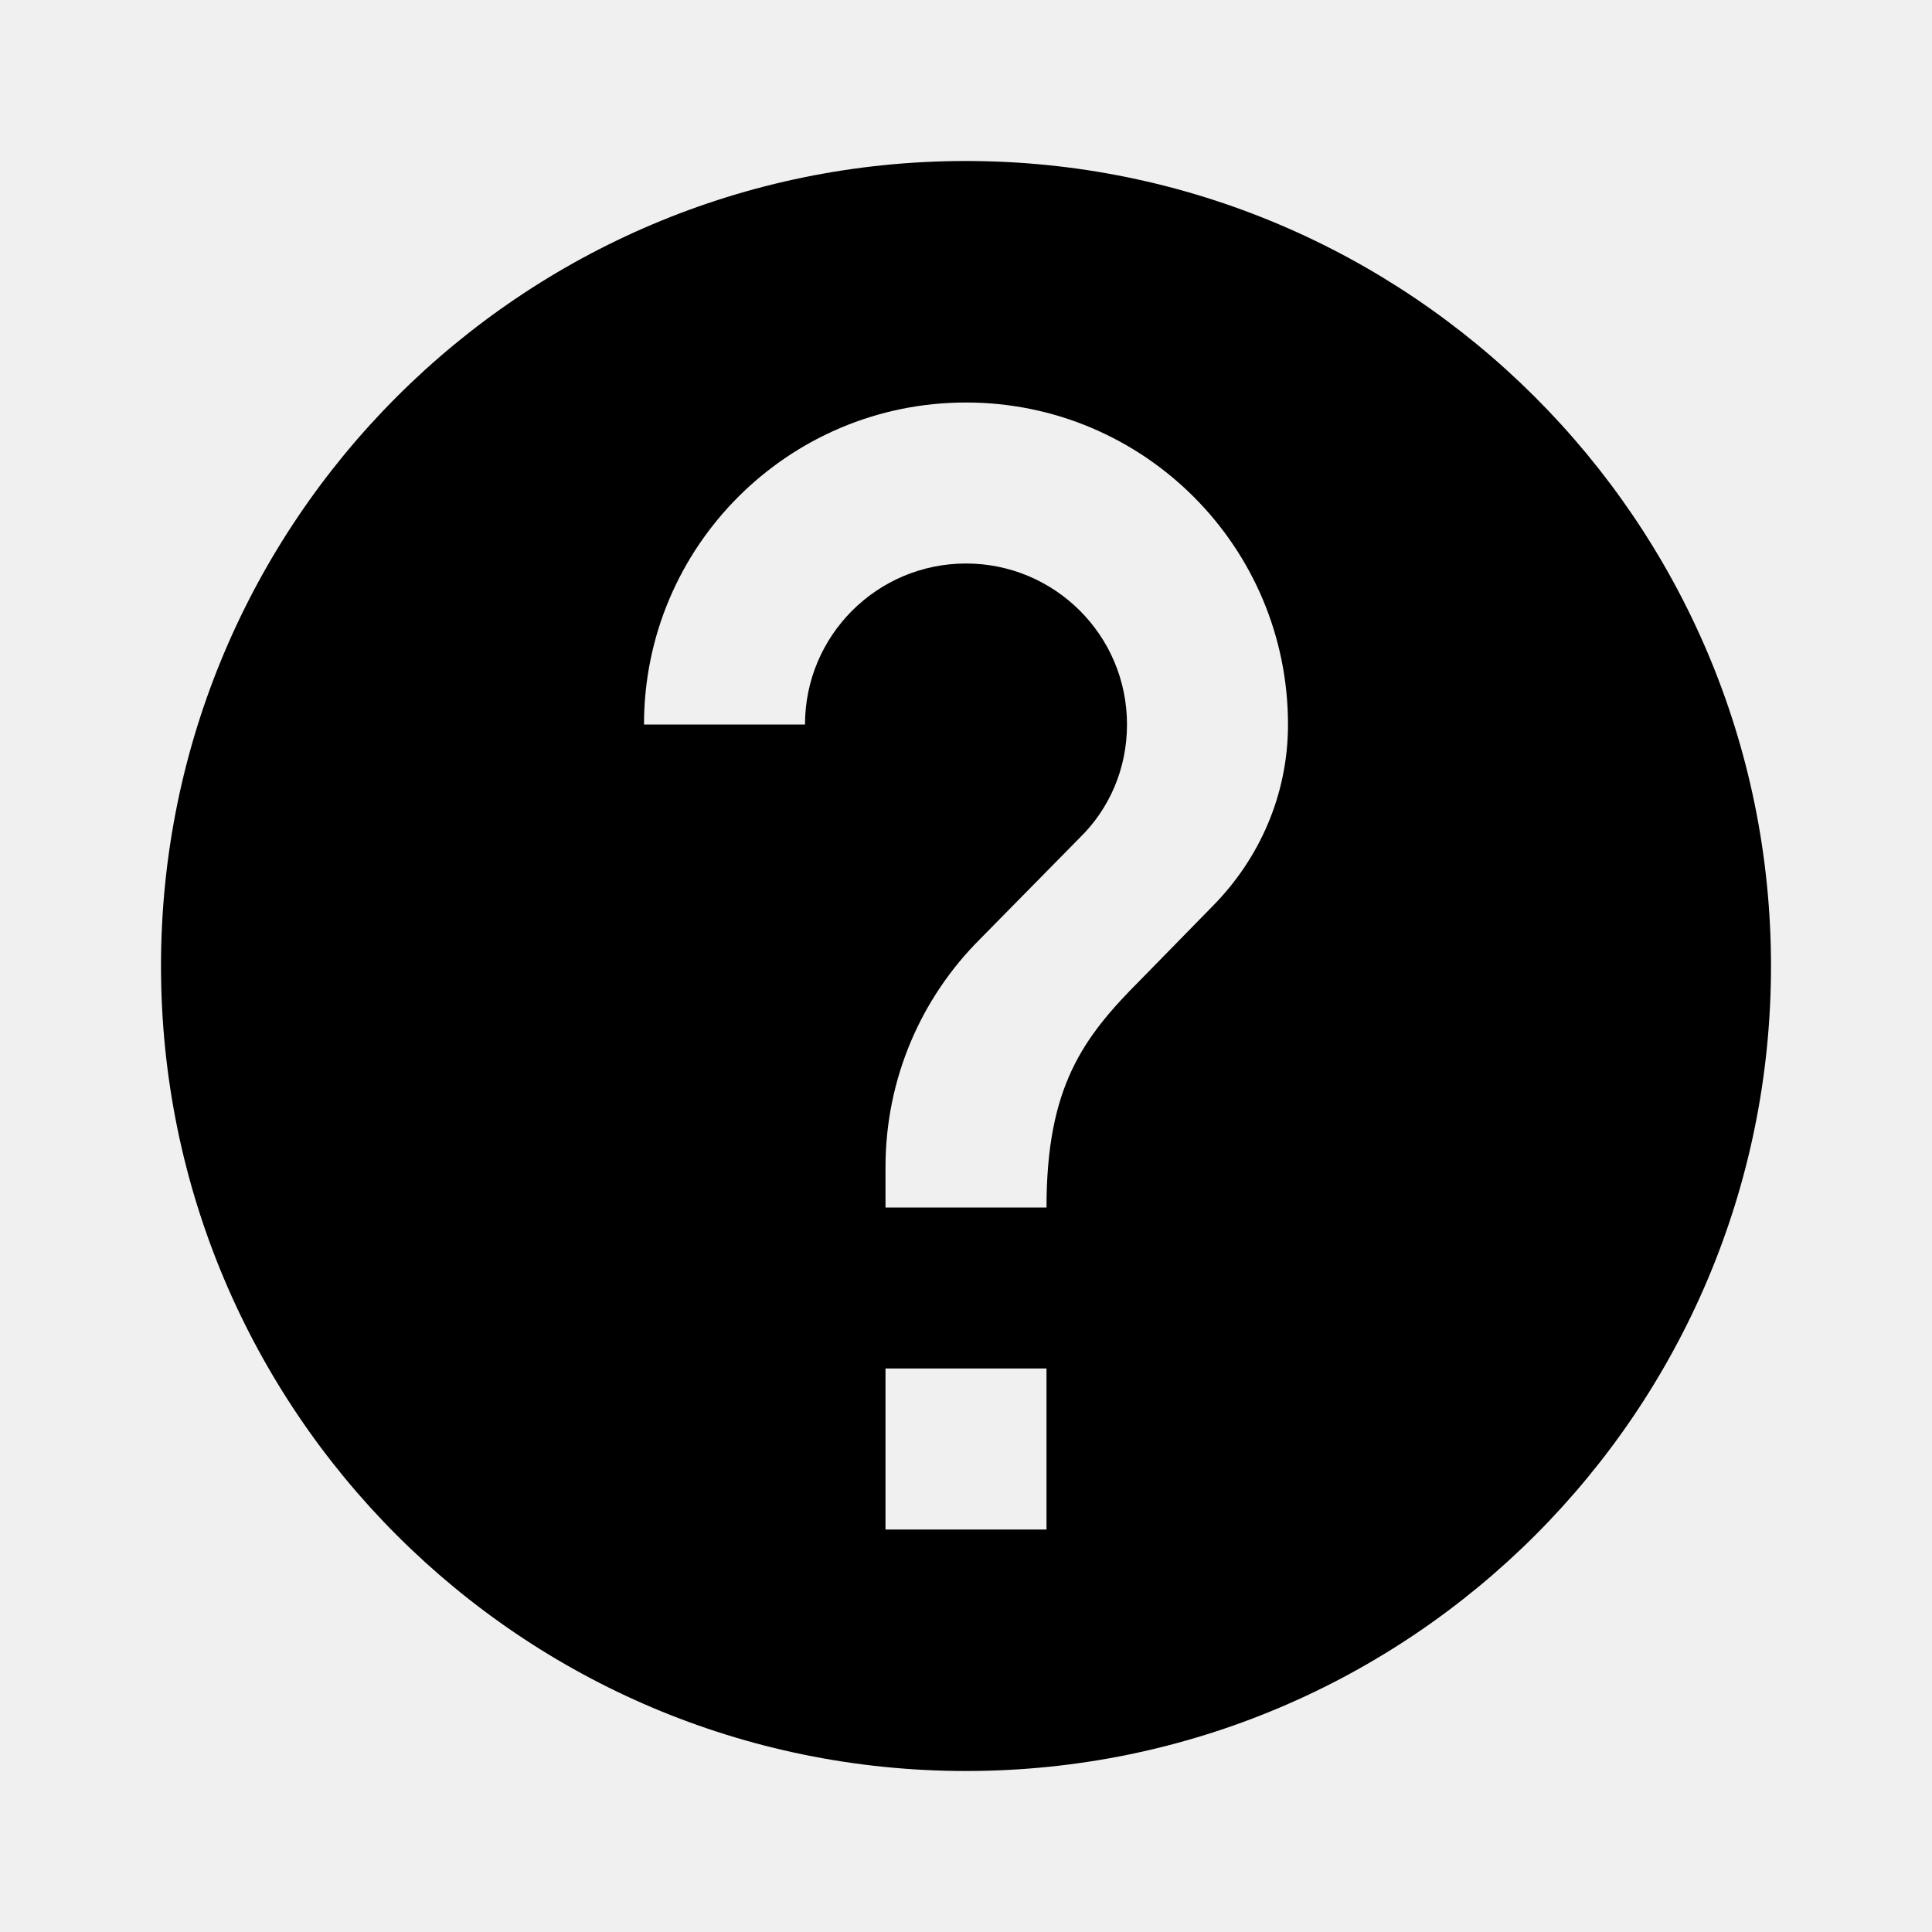
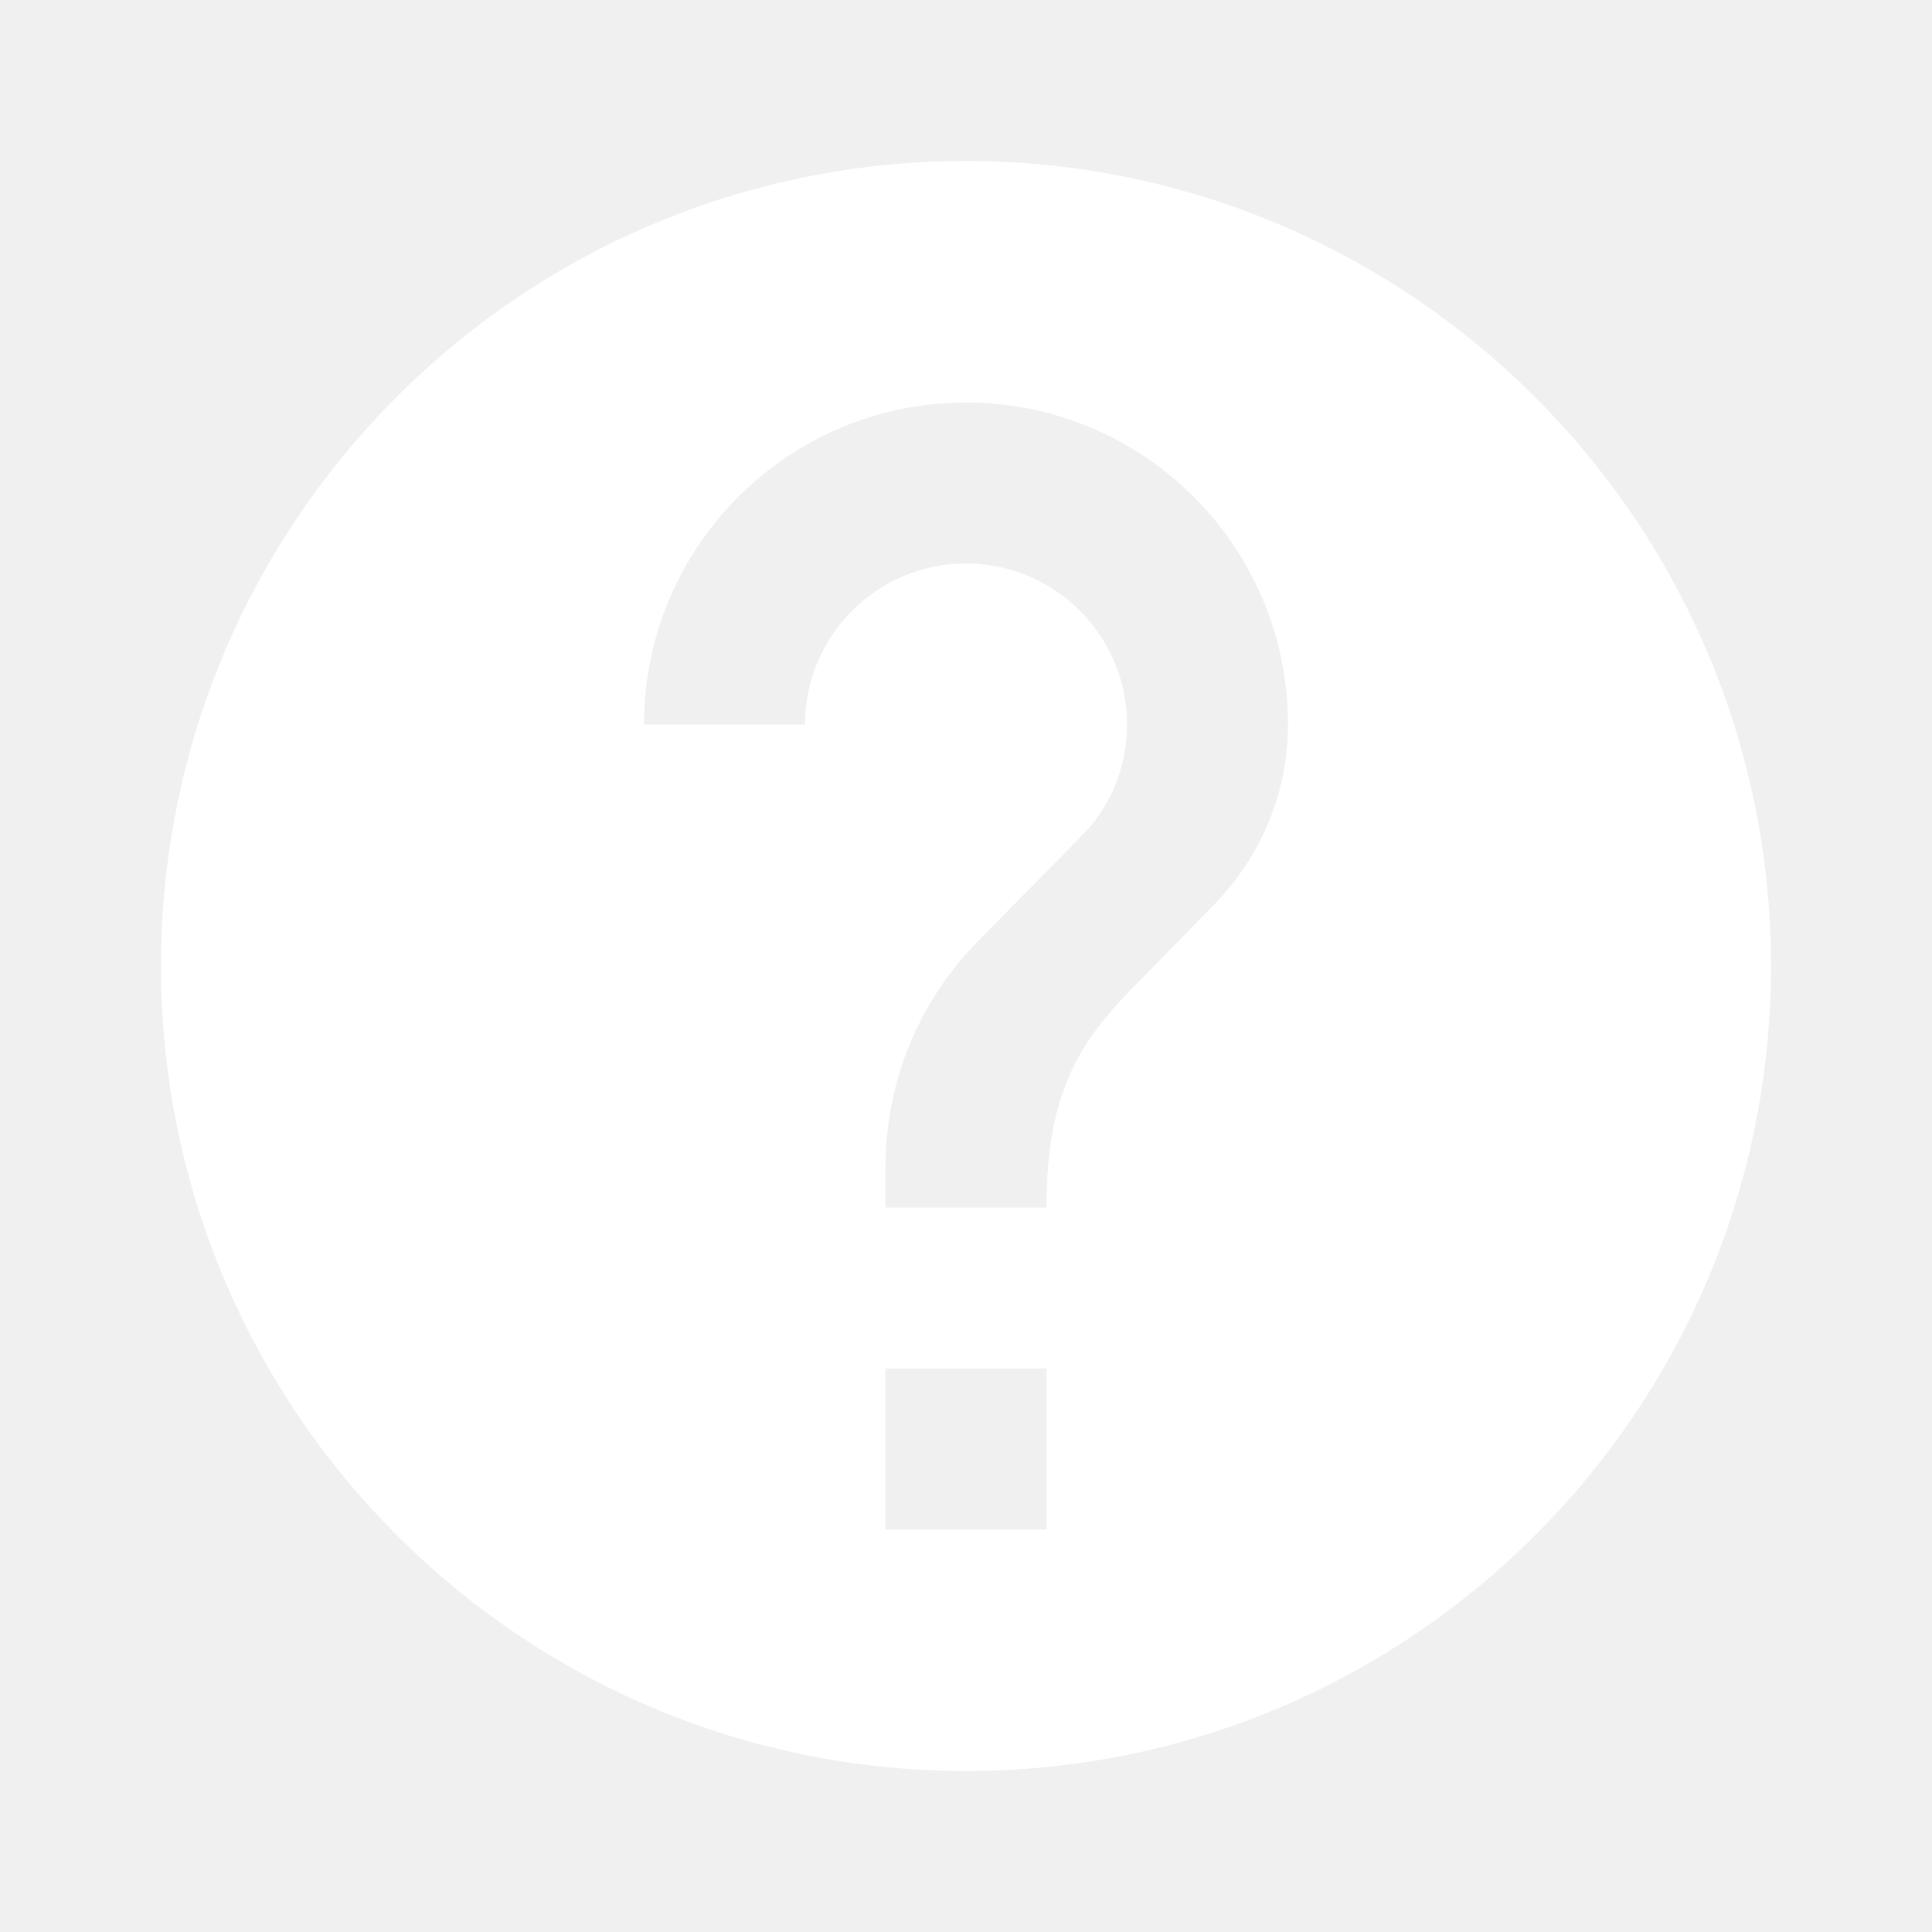
- <svg xmlns="http://www.w3.org/2000/svg" viewBox="0 0 24 24">
+ <svg xmlns="http://www.w3.org/2000/svg" fill="#ffffff" viewBox="0 0 24 24">
  <path d="M15.07,11.25L14.17,12.17C13.45,12.89 13,13.5 13,15H11V14.5C11,13.39 11.45,12.39 12.17,11.67L13.41,10.41C13.78,10.05 14,9.55 14,9C14,7.89 13.1,7 12,7A2,2 0 0,0 10,9H8A4,4 0 0,1 12,5A4,4 0 0,1 16,9C16,9.88 15.64,10.67 15.07,11.25M13,19H11V17H13M12,2A10,10 0 0,0 2,12A10,10 0 0,0 12,22A10,10 0 0,0 22,12C22,6.47 17.5,2 12,2Z" />
</svg>
